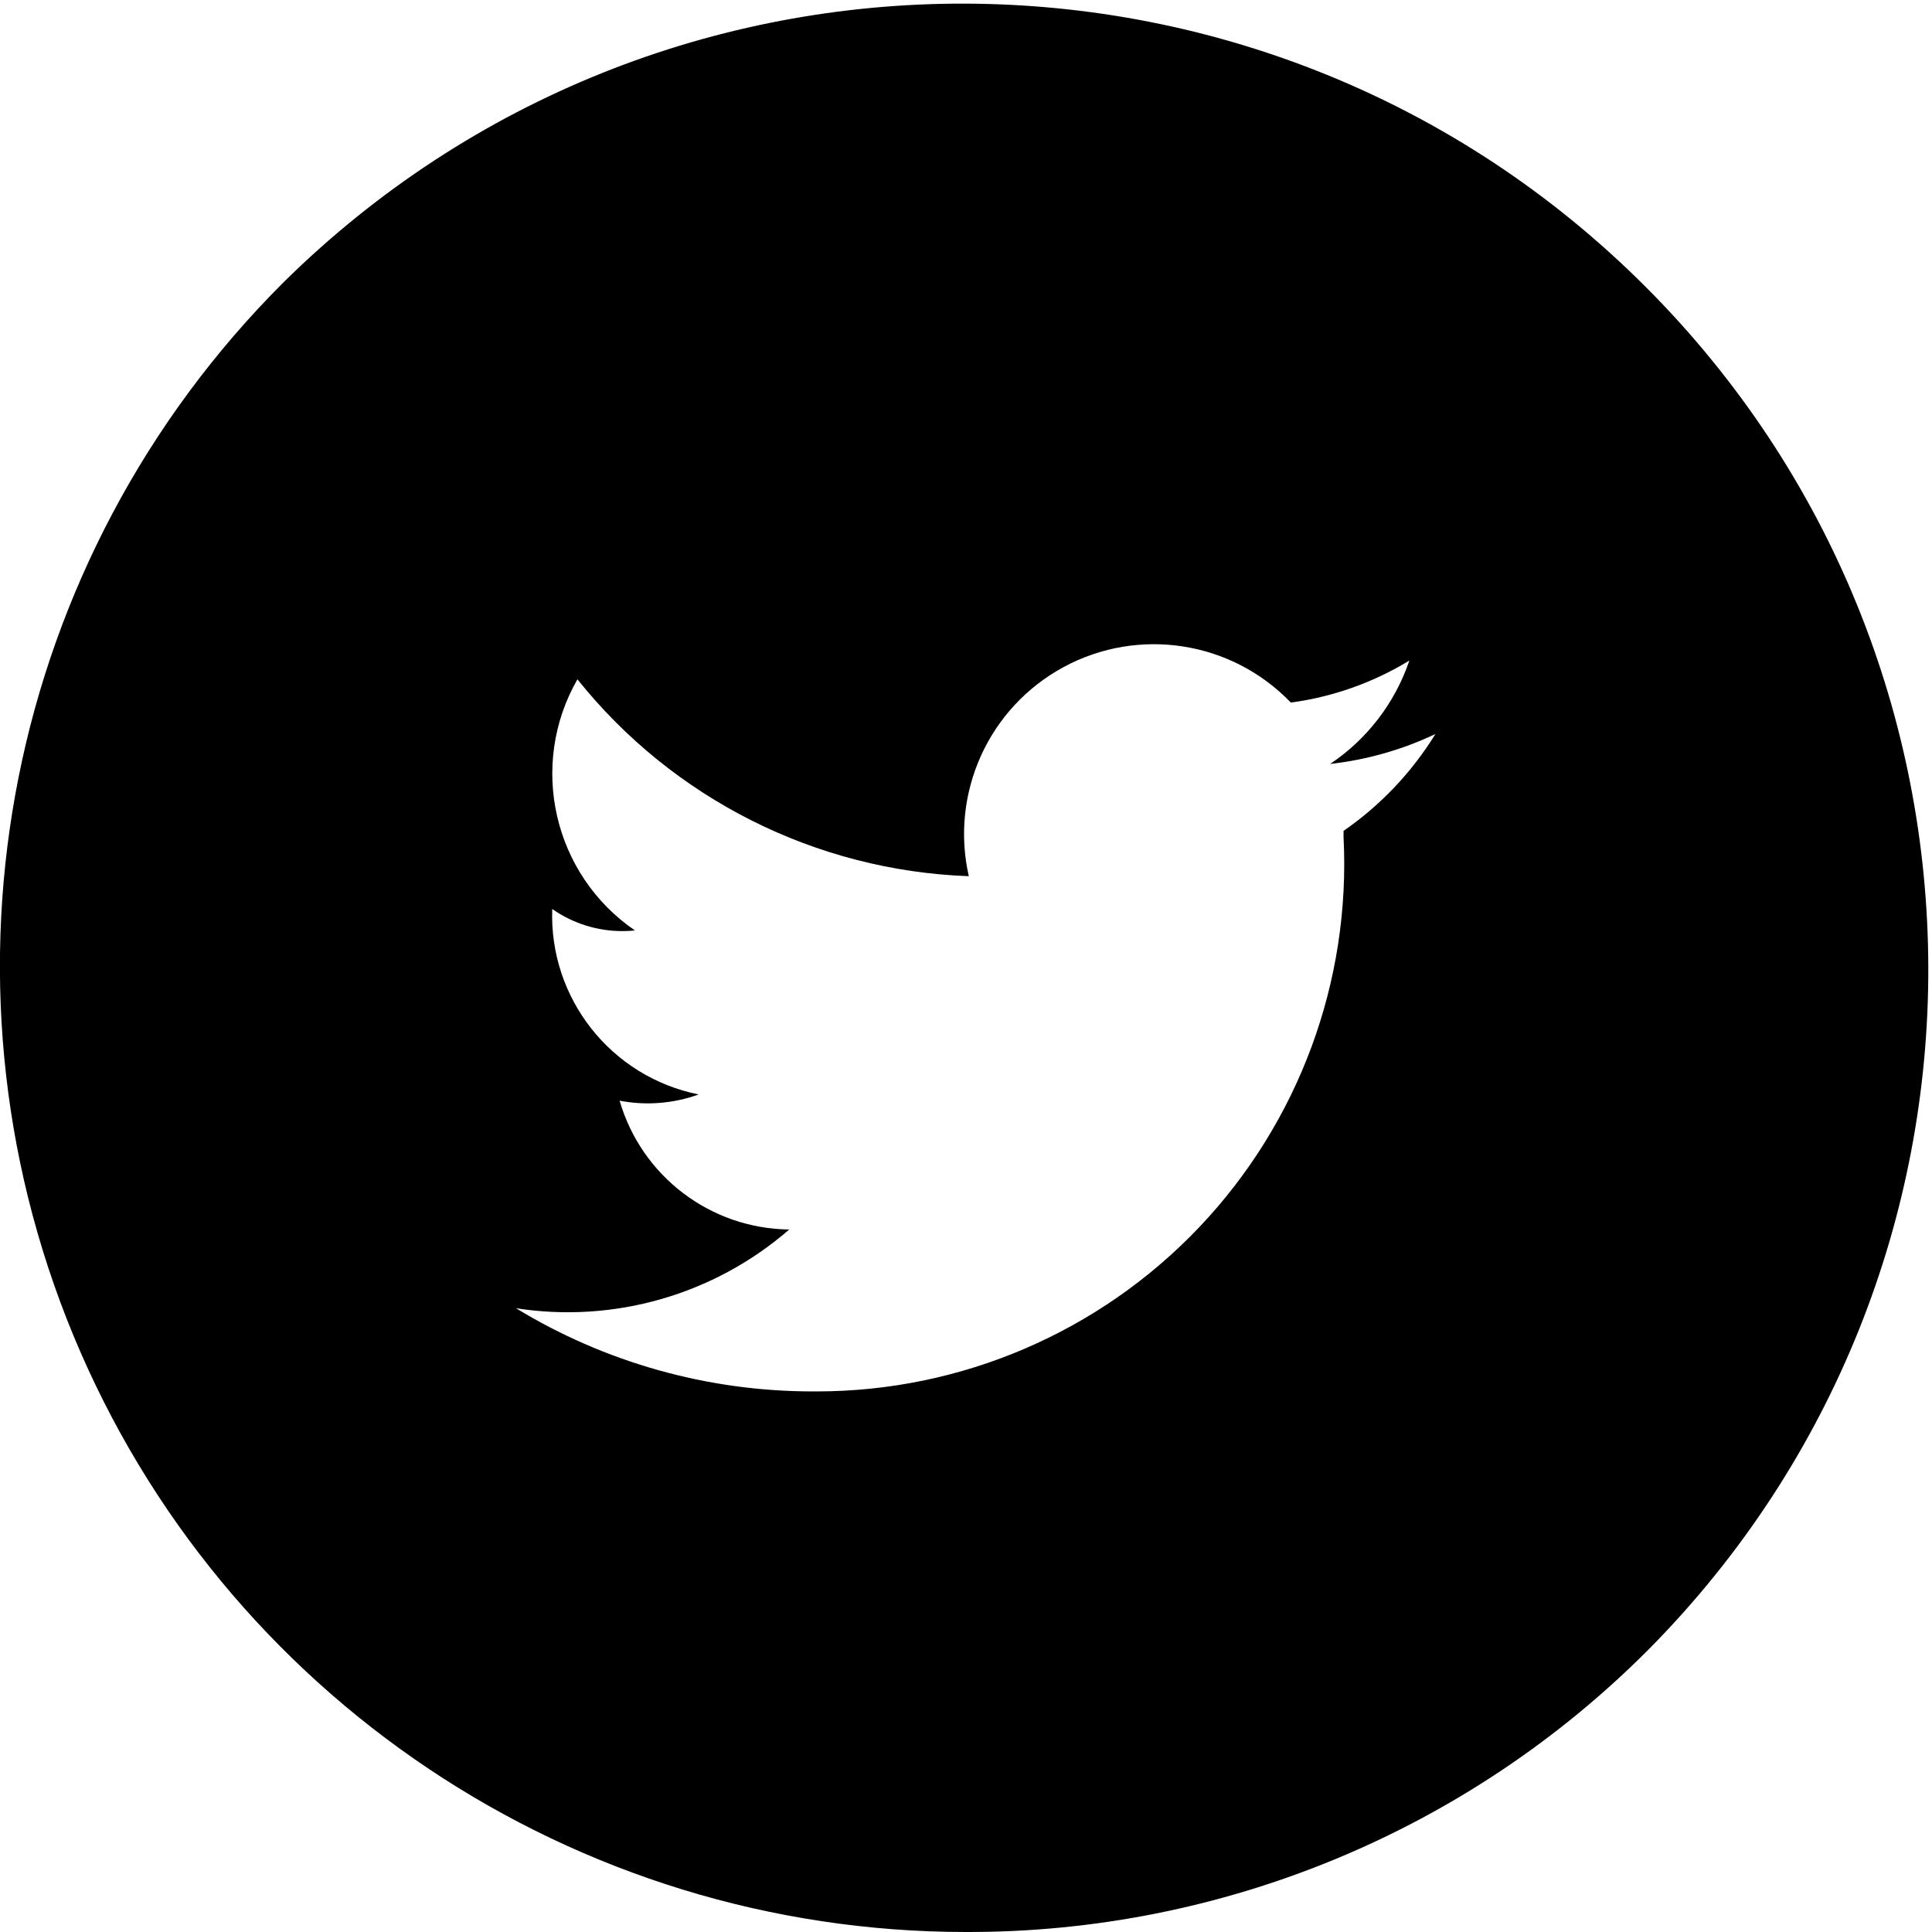
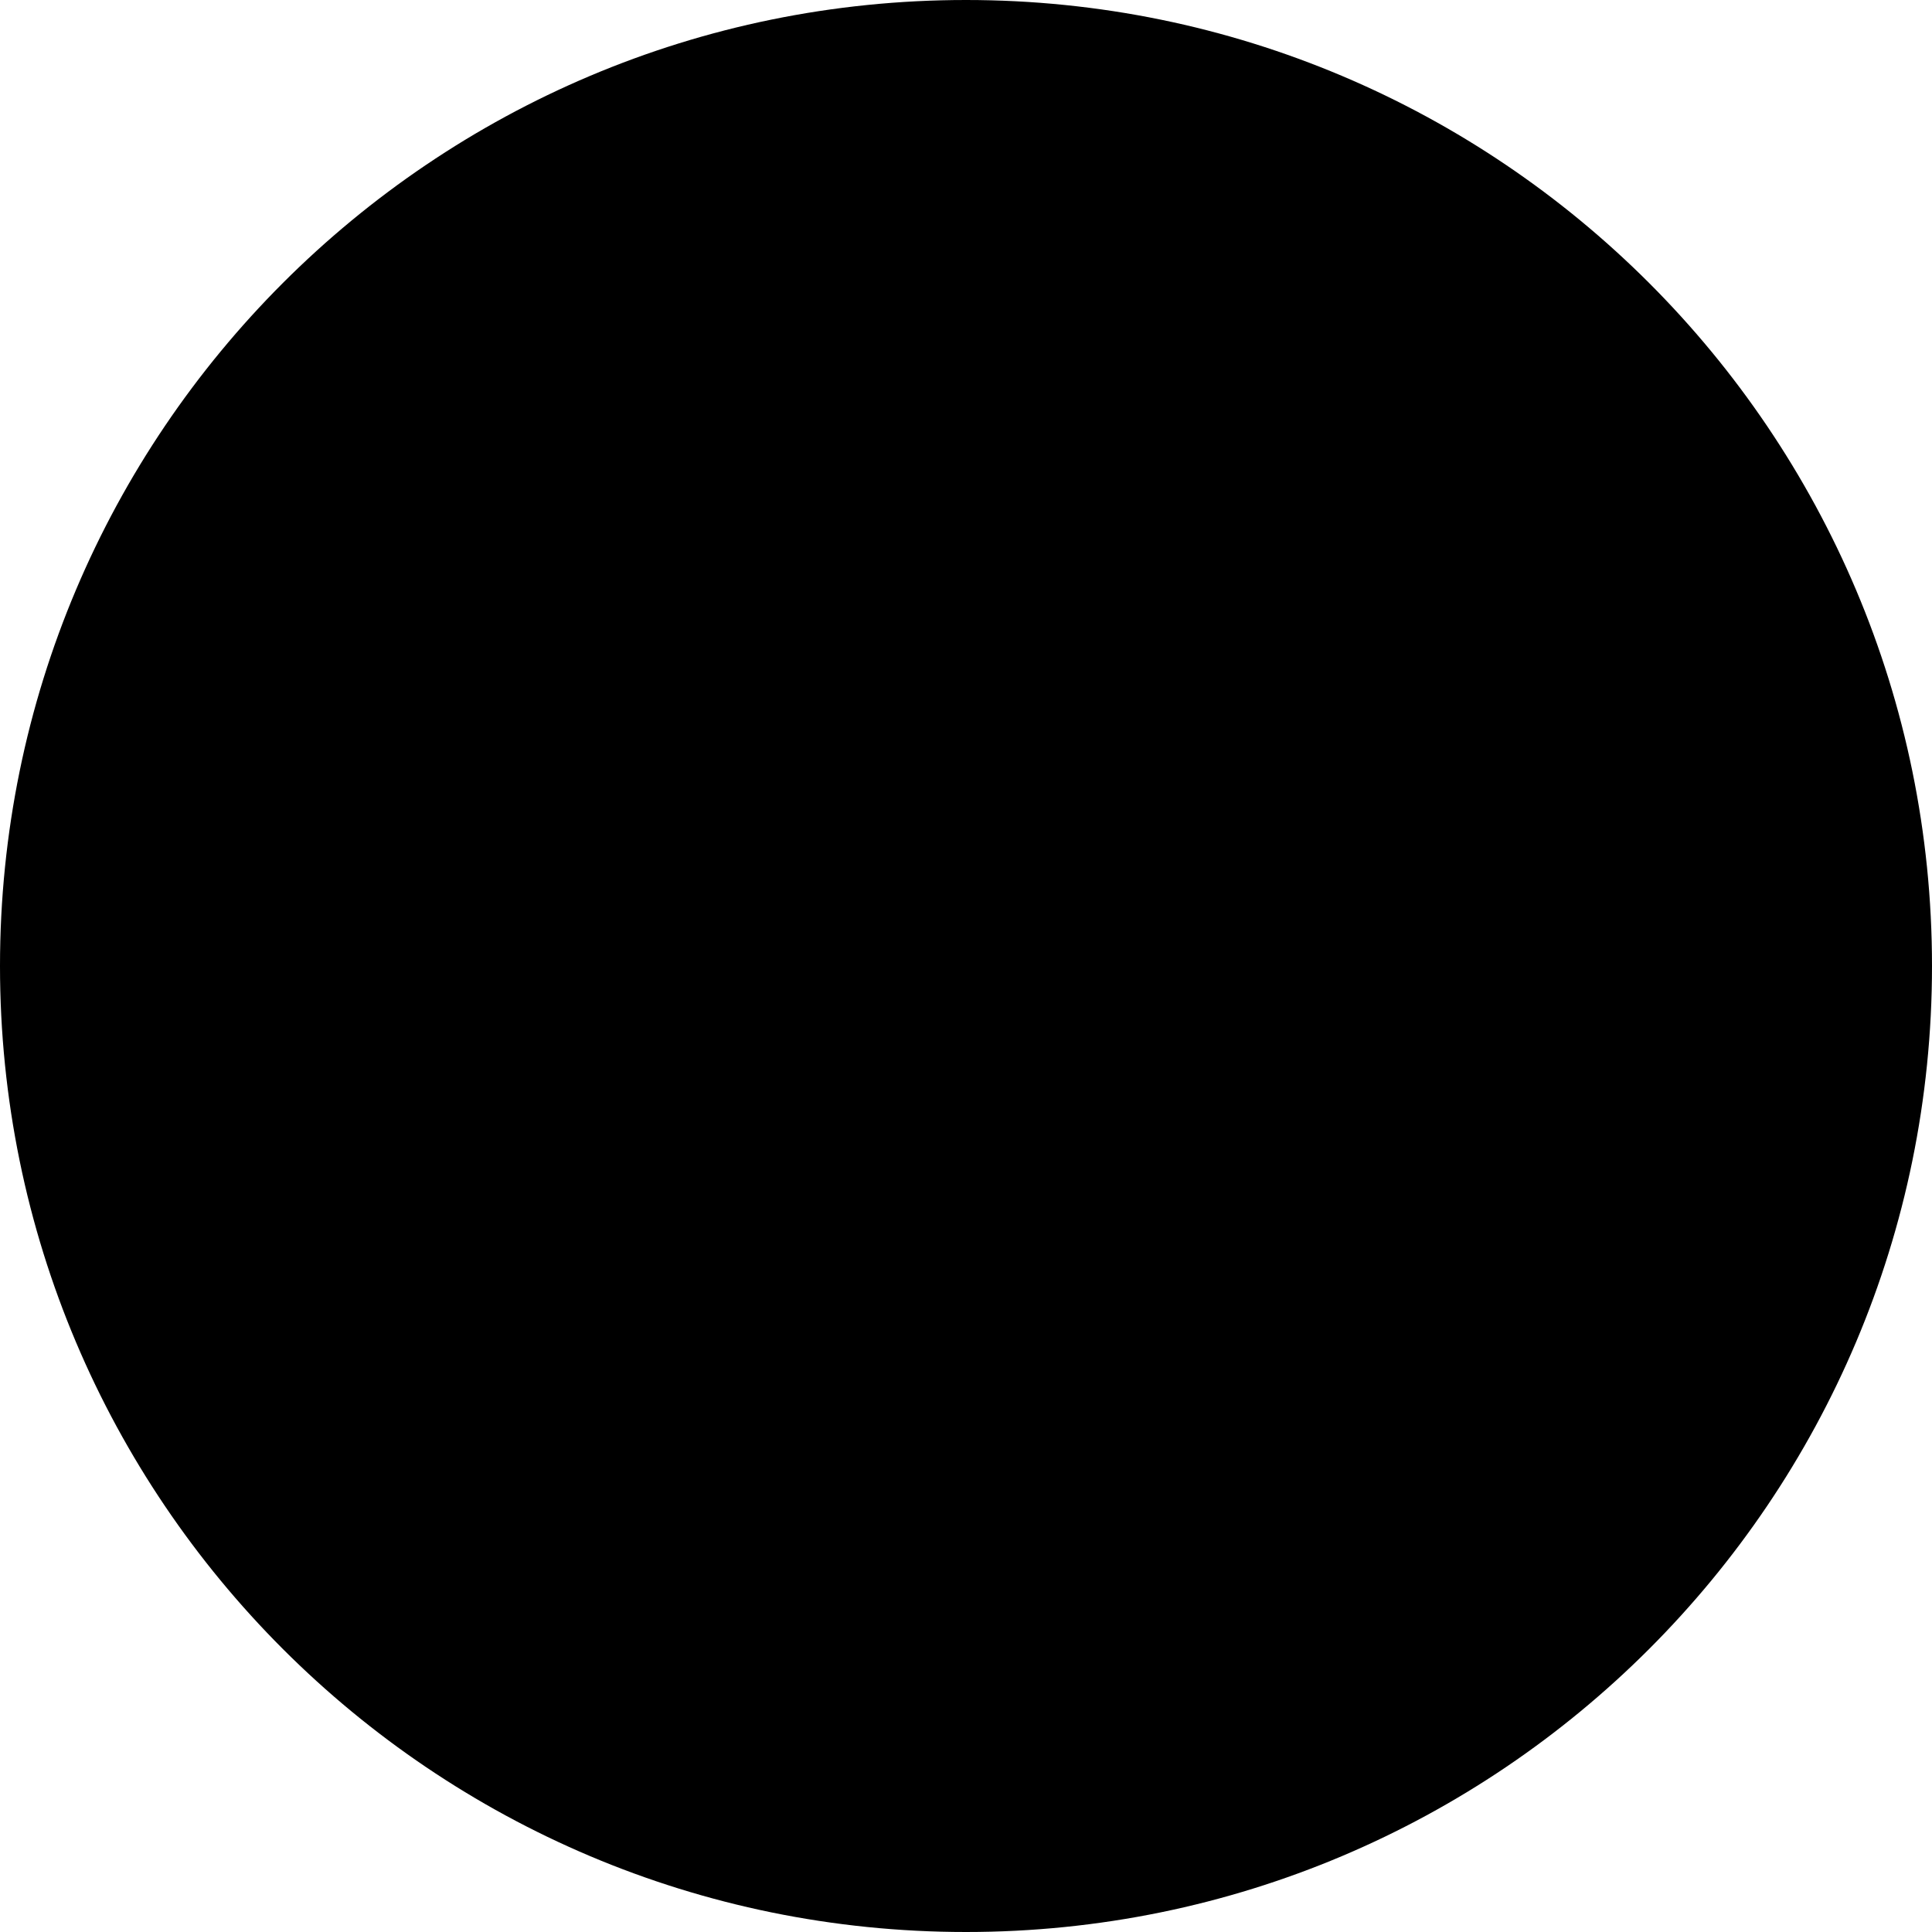
- <svg xmlns="http://www.w3.org/2000/svg" width="30.999" height="31" viewBox="0 0 30.999 31">
-   <g transform="translate(-0.486 0.1)">
-     <path d="M15.5,31A15.5,15.5,0,0,1,4.542,4.54a15.5,15.5,0,0,1,21.92,21.92A15.4,15.4,0,0,1,15.5,31ZM8.27,20.984h0a9.156,9.156,0,0,0,4.765,1.342h.076a8.463,8.463,0,0,0,8.45-8.894v-.1a5.225,5.225,0,0,0,1.474-1.554,5.334,5.334,0,0,1-1.689.48,3.254,3.254,0,0,0,1.269-1.653V10.6a4.9,4.9,0,0,1-1.9.673,3.046,3.046,0,0,0-5.167,2.786A8.431,8.431,0,0,1,9.268,10.9a3.049,3.049,0,0,0,.923,4.03,2,2,0,0,1-.2.01,1.956,1.956,0,0,1-1.127-.355,2.927,2.927,0,0,0,2.35,2.976,2.4,2.4,0,0,1-1.269.1,2.867,2.867,0,0,0,2.722,2.067,5.417,5.417,0,0,1-4.4,1.261Z" transform="translate(0.483 -0.1)" />
+ <svg xmlns="http://www.w3.org/2000/svg" width="30" height="30" viewBox="0 0 30 30">
+   <g id="black_twitter" transform="translate(-1078 -3884)">
+     <circle id="black_Oval-1" cx="15" cy="15" r="15" transform="translate(1078 3884)" fill="#000" />
+     <path id="black_Fill-1" d="M31.883,21.258a4.766,4.766,0,0,1-1.839.652h0a2.947,2.947,0,0,0-5,2.7h0a8.165,8.165,0,0,1-6.077-3.059,2.95,2.95,0,0,0,.894,3.9,1.9,1.9,0,0,1-1.287-.334,2.841,2.841,0,0,0,2.274,2.881,2.334,2.334,0,0,1-1.228.093,2.787,2.787,0,0,0,2.635,2A5.243,5.243,0,0,1,18,31.307a8.858,8.858,0,0,0,4.612,1.3A8.19,8.19,0,0,0,30.863,24s0-.01,0-.016V23.9a5.086,5.086,0,0,0,1.427-1.5,5.166,5.166,0,0,1-1.635.464,3.132,3.132,0,0,0,1.228-1.6" transform="translate(1068 3873)" fill-rule="evenodd" />
  </g>
</svg>
